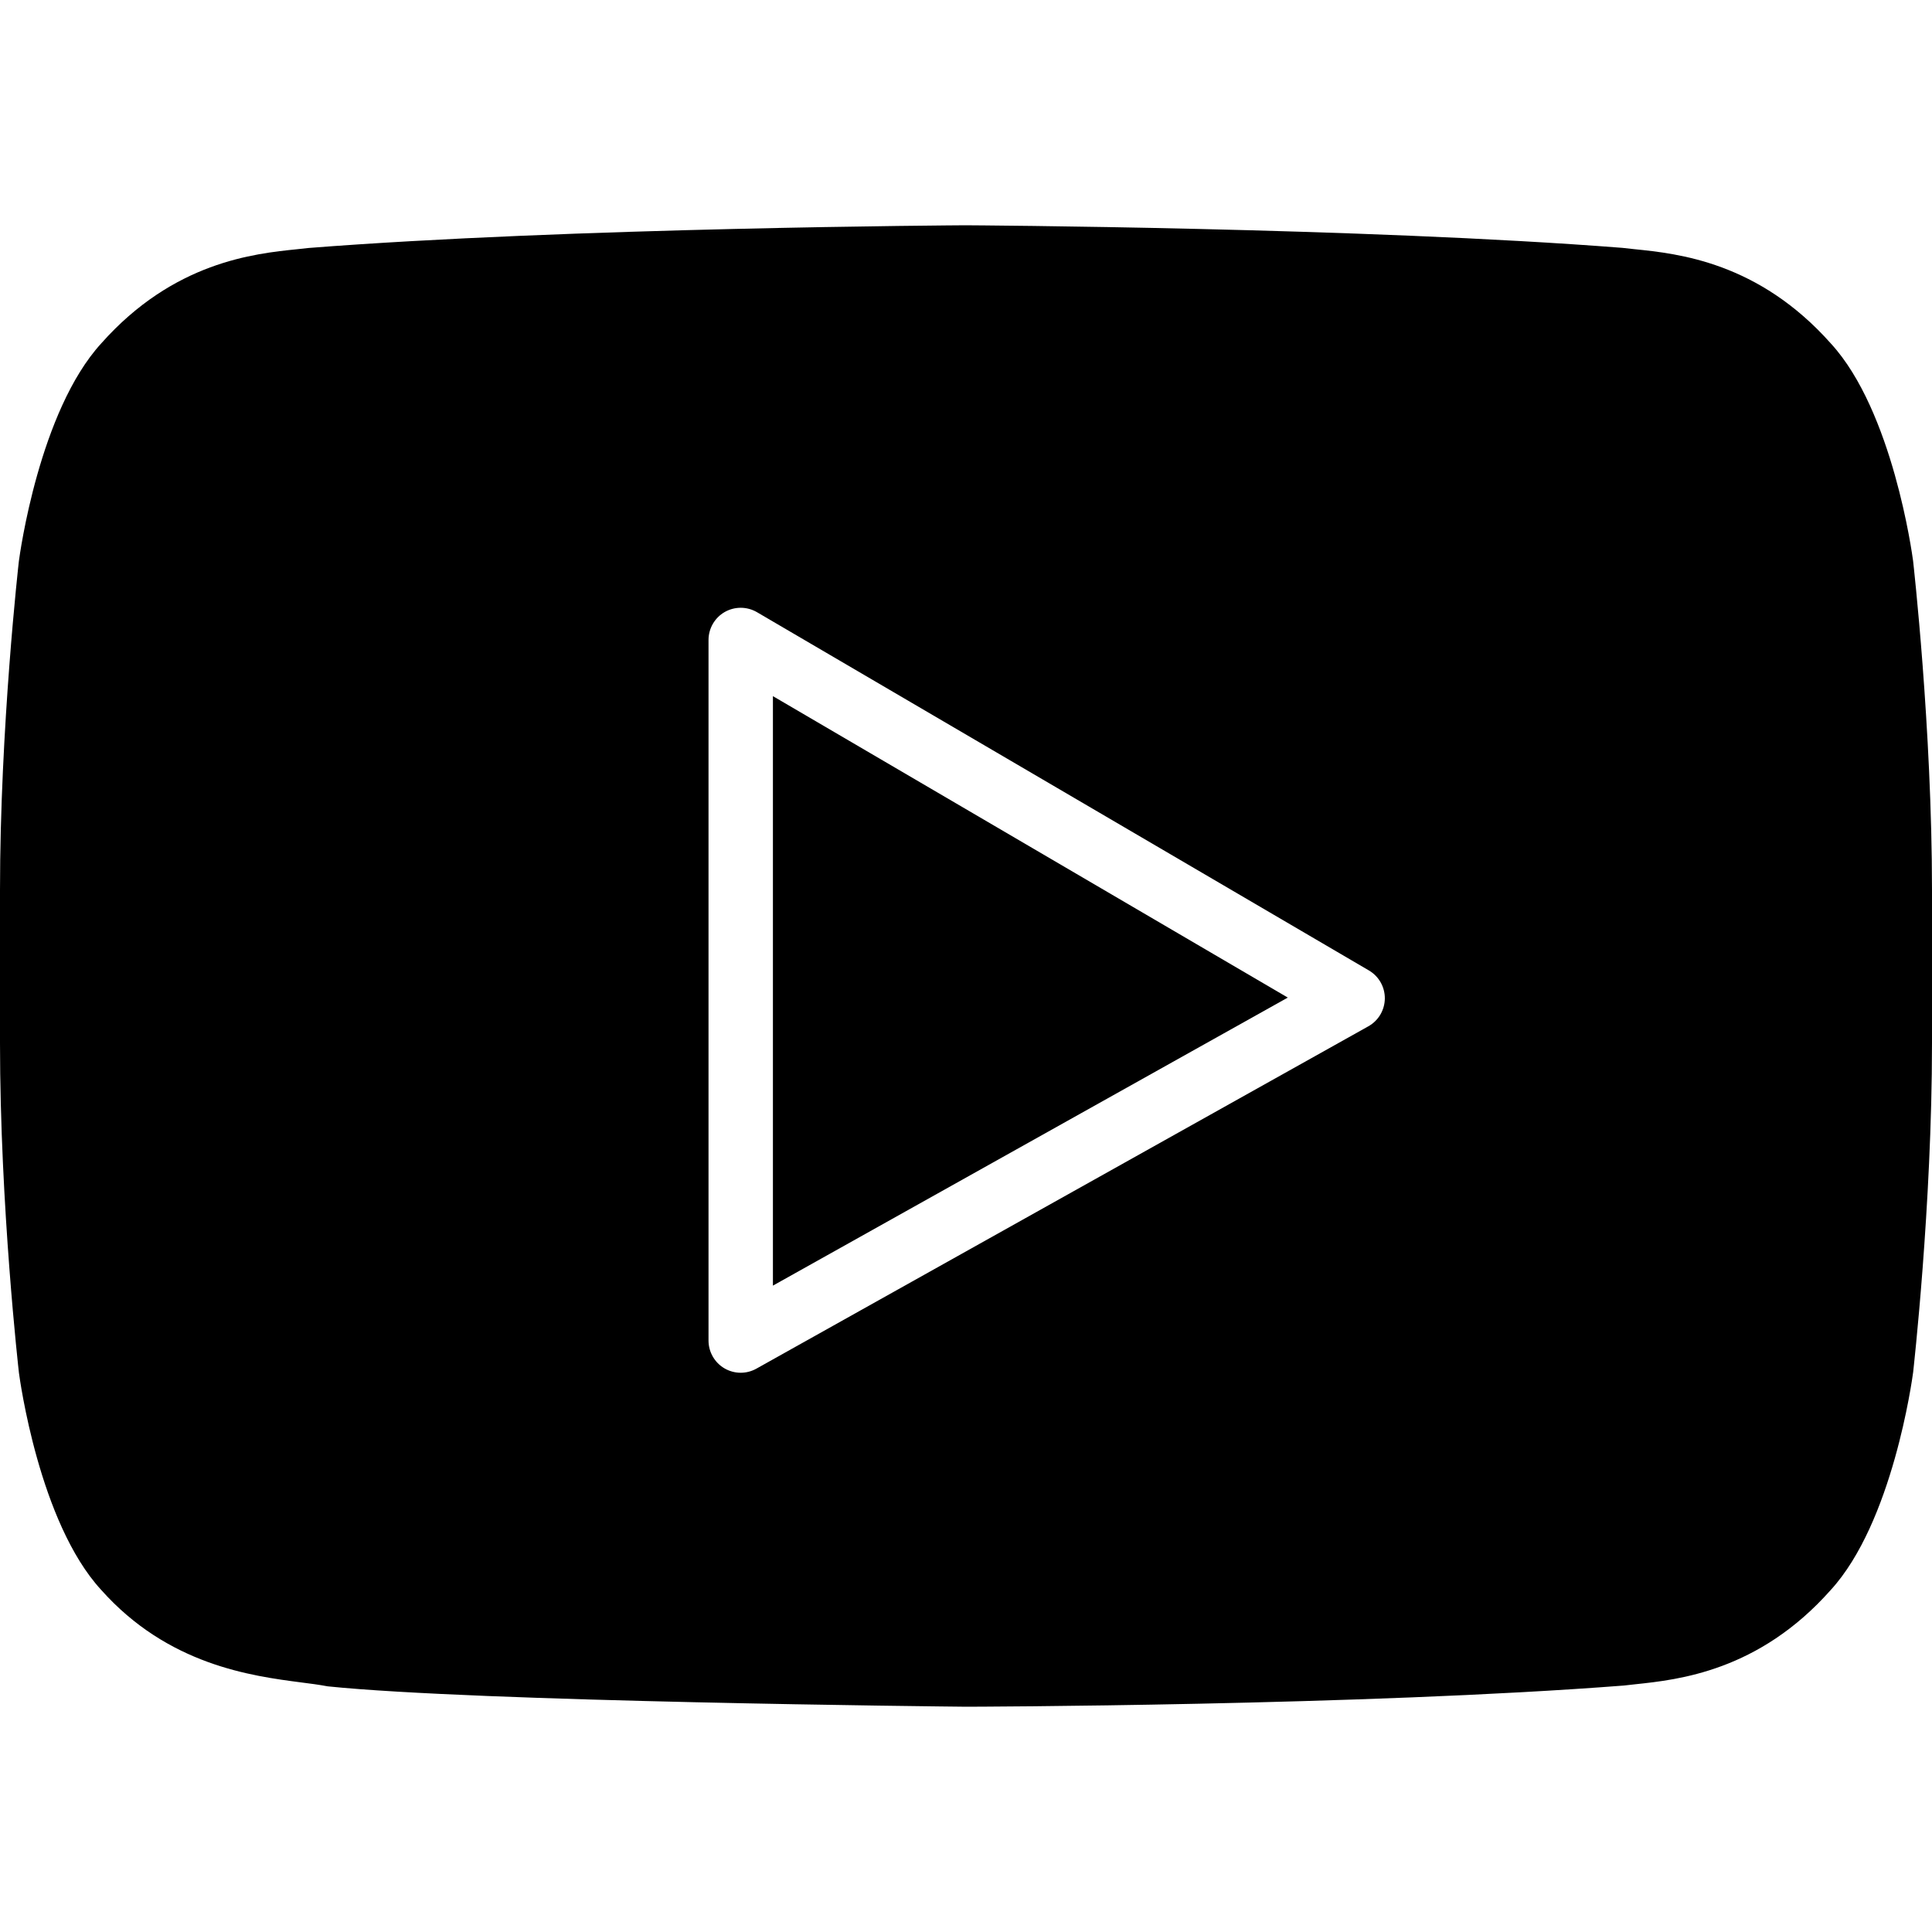
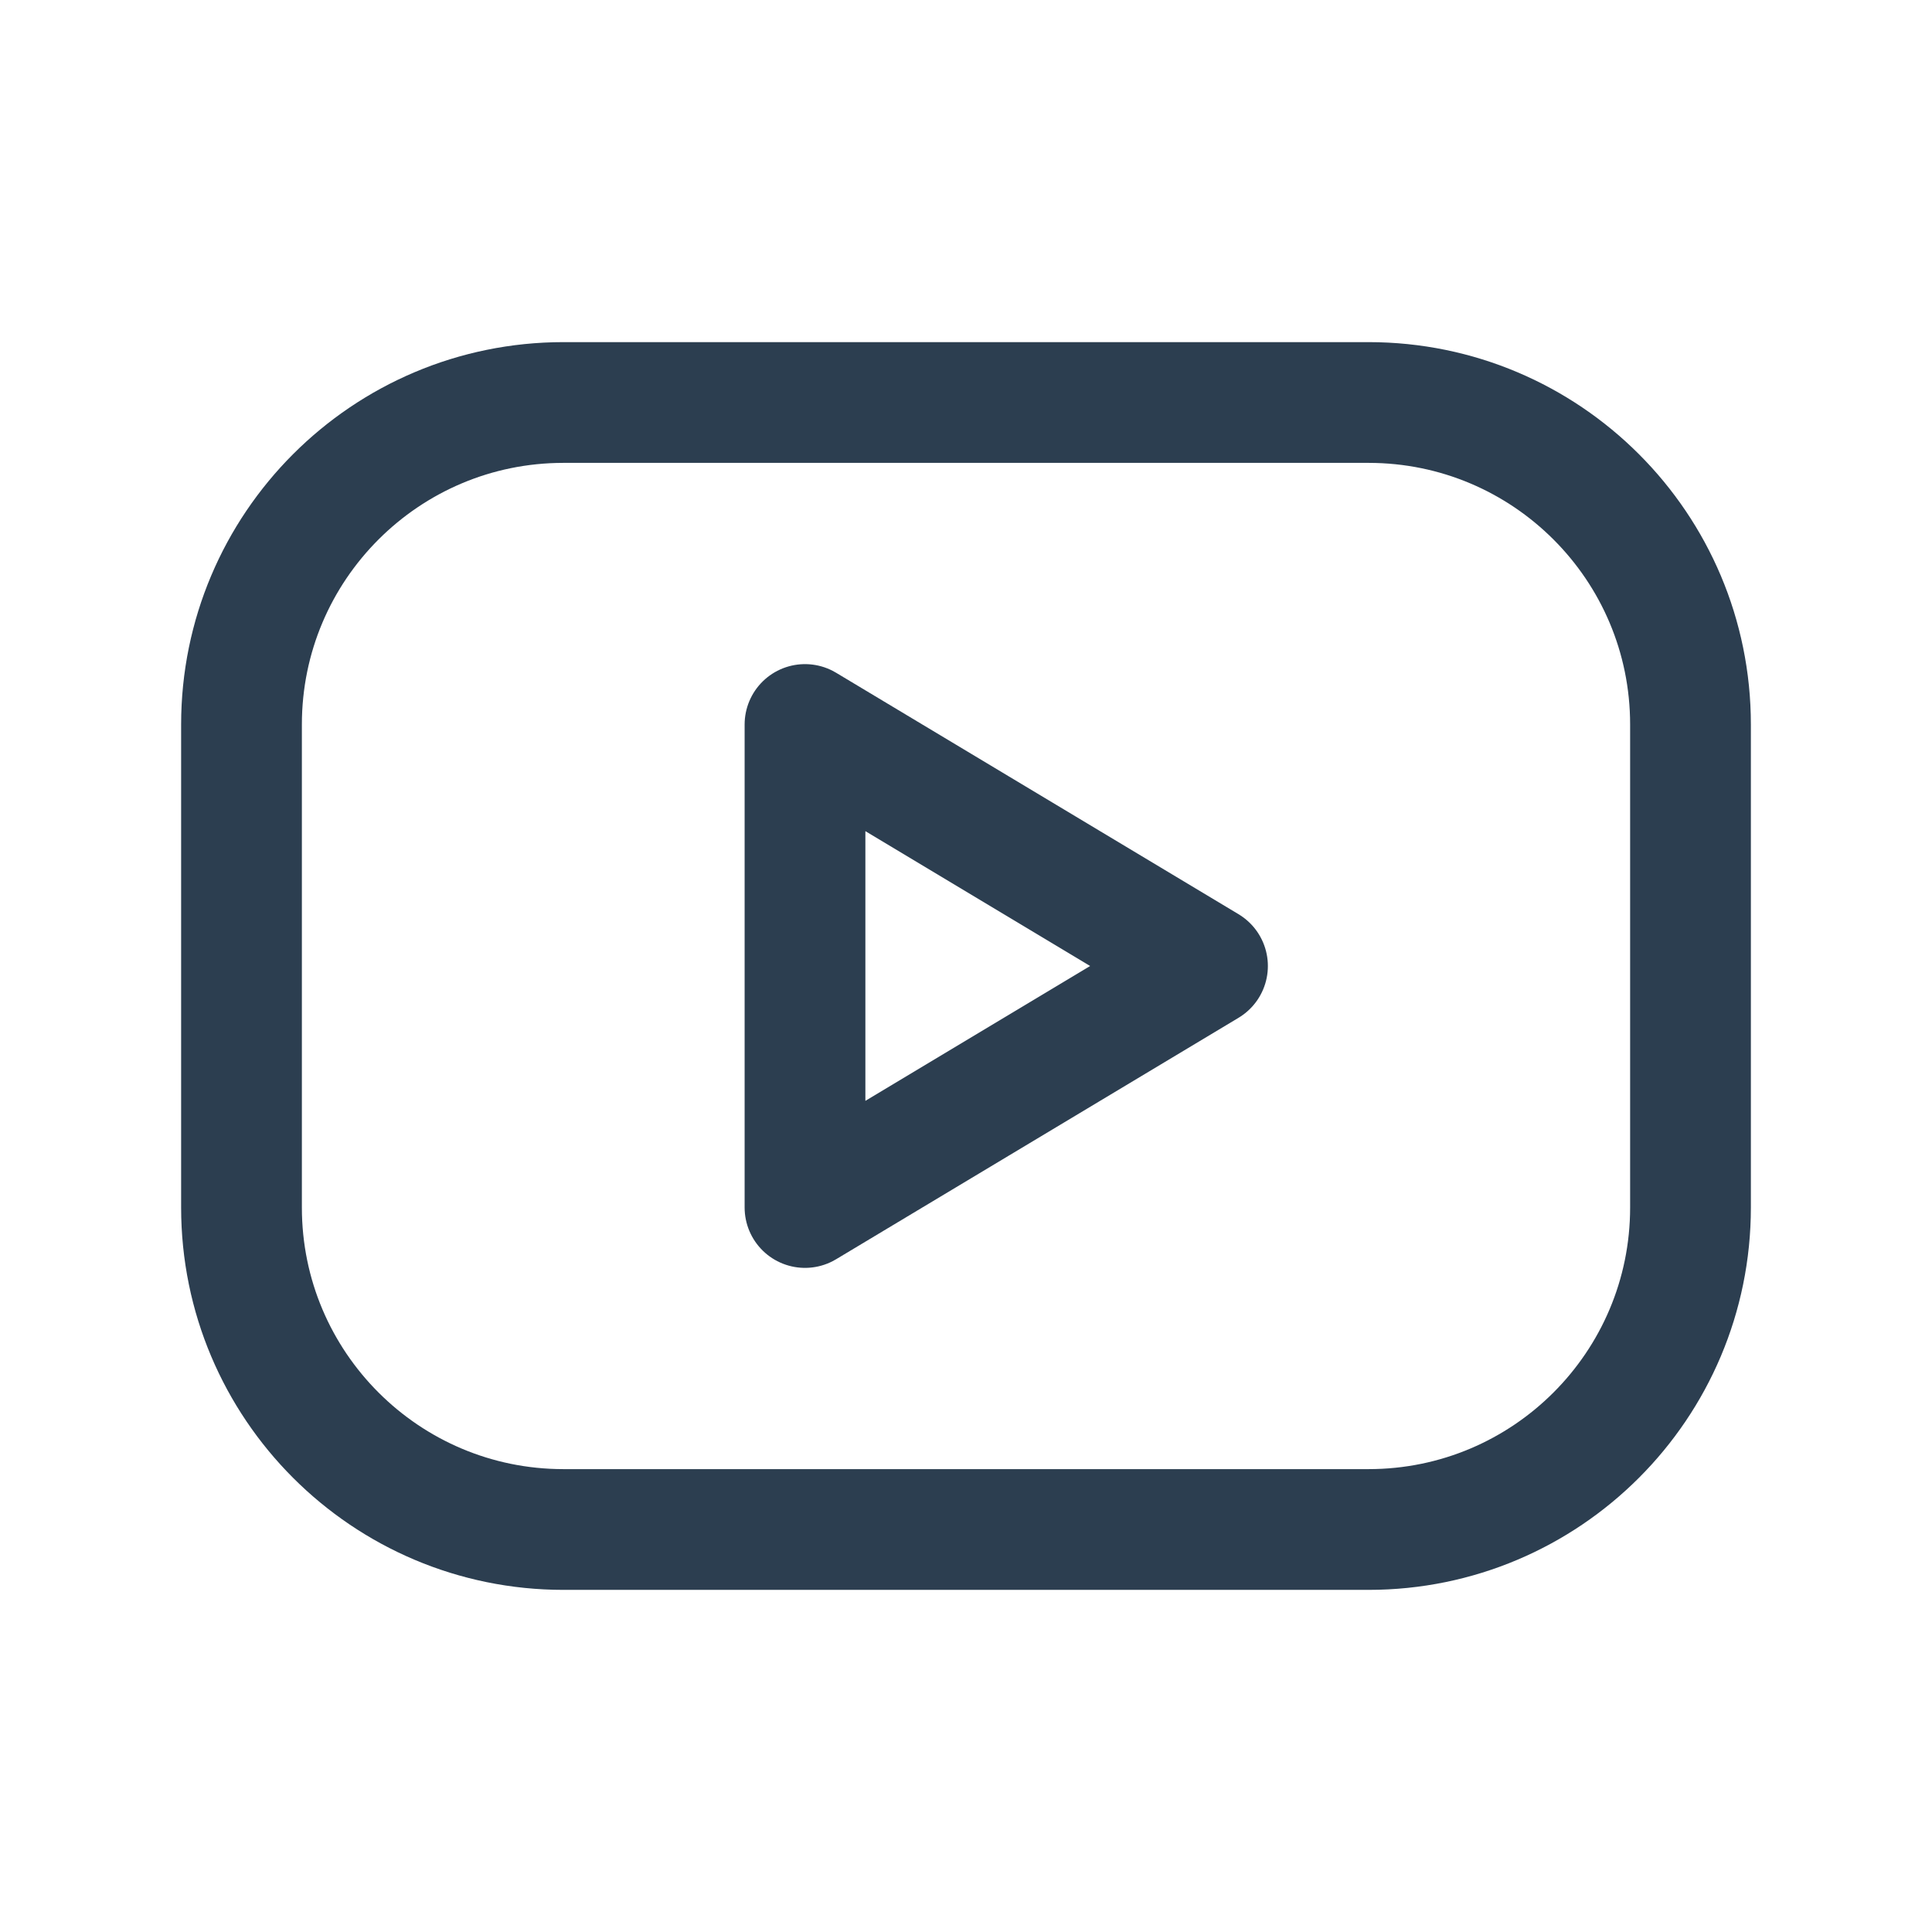
- <svg xmlns="http://www.w3.org/2000/svg" fill="#000000" height="800px" width="800px" version="1.1" id="Layer_1" viewBox="0 0 511.915 511.915" xml:space="preserve">
-   <g>
-     <g>
-       <g>
-         <polygon points="204.798,340.648 341.221,264.326 204.798,184.454    " />
-         <path d="M506.914,148.693c-0.008-0.043-0.017-0.094-0.017-0.137c-0.213-1.604-5.376-39.637-21.743-57.498     c-19.243-21.675-40.568-23.859-52.028-25.028l-3.268-0.358c-68.77-5.385-172.706-5.973-174.071-5.982     c-1.041,0.009-104.977,0.597-174.123,6.025l-2.876,0.316c-11.46,1.169-32.777,3.354-51.942,24.934     c-16.444,17.954-21.615,55.979-21.845,57.728C4.949,149.129,0,192.819,0,235.938v40.431c0,43.145,4.949,86.81,5.018,87.39     c0.213,1.604,5.367,39.62,21.743,57.455c17.758,19.985,39.902,22.861,53.137,24.585c2.338,0.299,4.412,0.555,6.929,1.024     c39.518,4.088,163.772,5.35,169.148,5.402c1.041,0,105.096-0.247,174.31-5.615l2.978-0.333     c11.435-1.203,32.725-3.456,51.789-24.951c16.452-17.929,21.623-55.936,21.862-57.685c0.043-0.444,5.001-44.126,5.001-87.253     v-40.44C511.915,192.819,506.957,149.129,506.914,148.693z M362.564,271.94l-162.133,90.701     c-1.297,0.725-2.731,1.092-4.164,1.092c-1.493,0-2.987-0.393-4.318-1.169c-2.611-1.536-4.215-4.335-4.215-7.364V169.574     c0-3.055,1.638-5.888,4.284-7.407c2.671-1.519,5.922-1.493,8.559,0.043l162.133,94.925c2.645,1.544,4.25,4.386,4.224,7.441     C366.899,267.639,365.235,270.447,362.564,271.94z" />
-       </g>
-     </g>
-   </g>
+ <svg xmlns="http://www.w3.org/2000/svg" class="icon icon-tabler icon-tabler-brand-youtube" width="44" height="44" viewBox="0 0 24 24" stroke-width="1.5" stroke="#2c3e50" fill="none" stroke-linecap="round" stroke-linejoin="round">
+   <path stroke="none" d="M0 0h24v24H0z" fill="none" />
+   <rect x="3" y="5" width="18" height="14" rx="4" />
+   <path d="M10 9l5 3l-5 3z" />
</svg>
